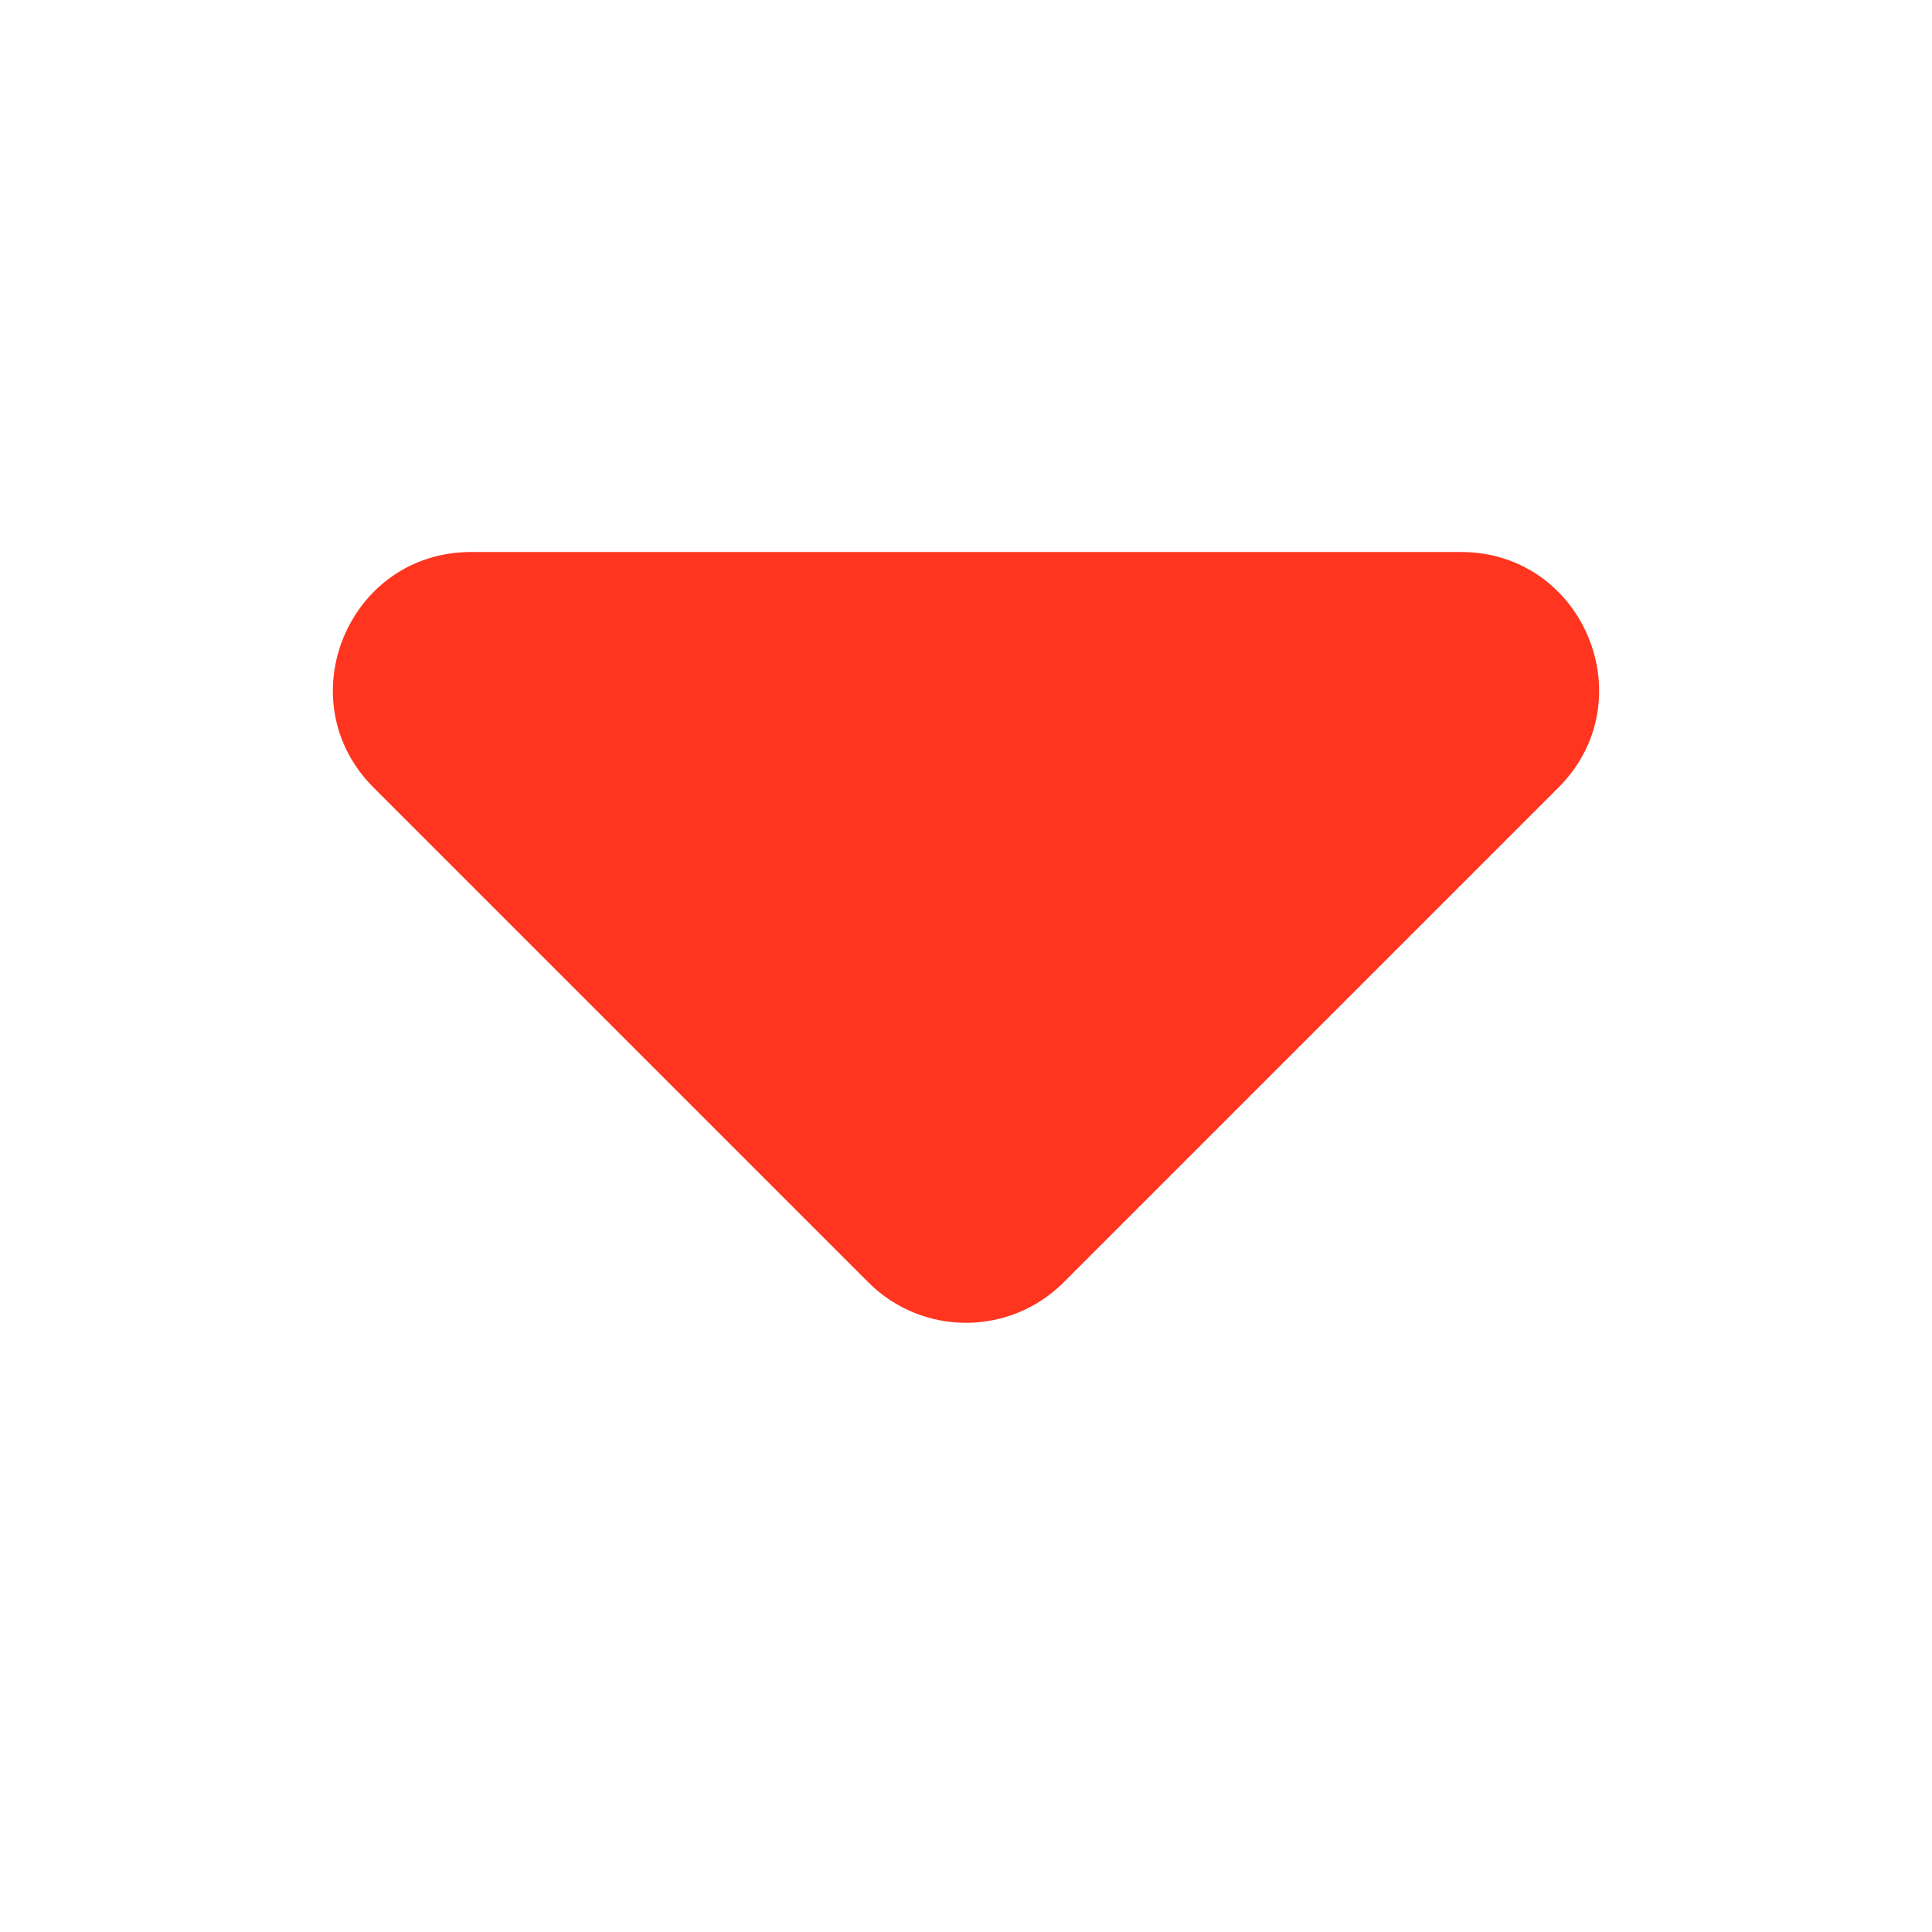
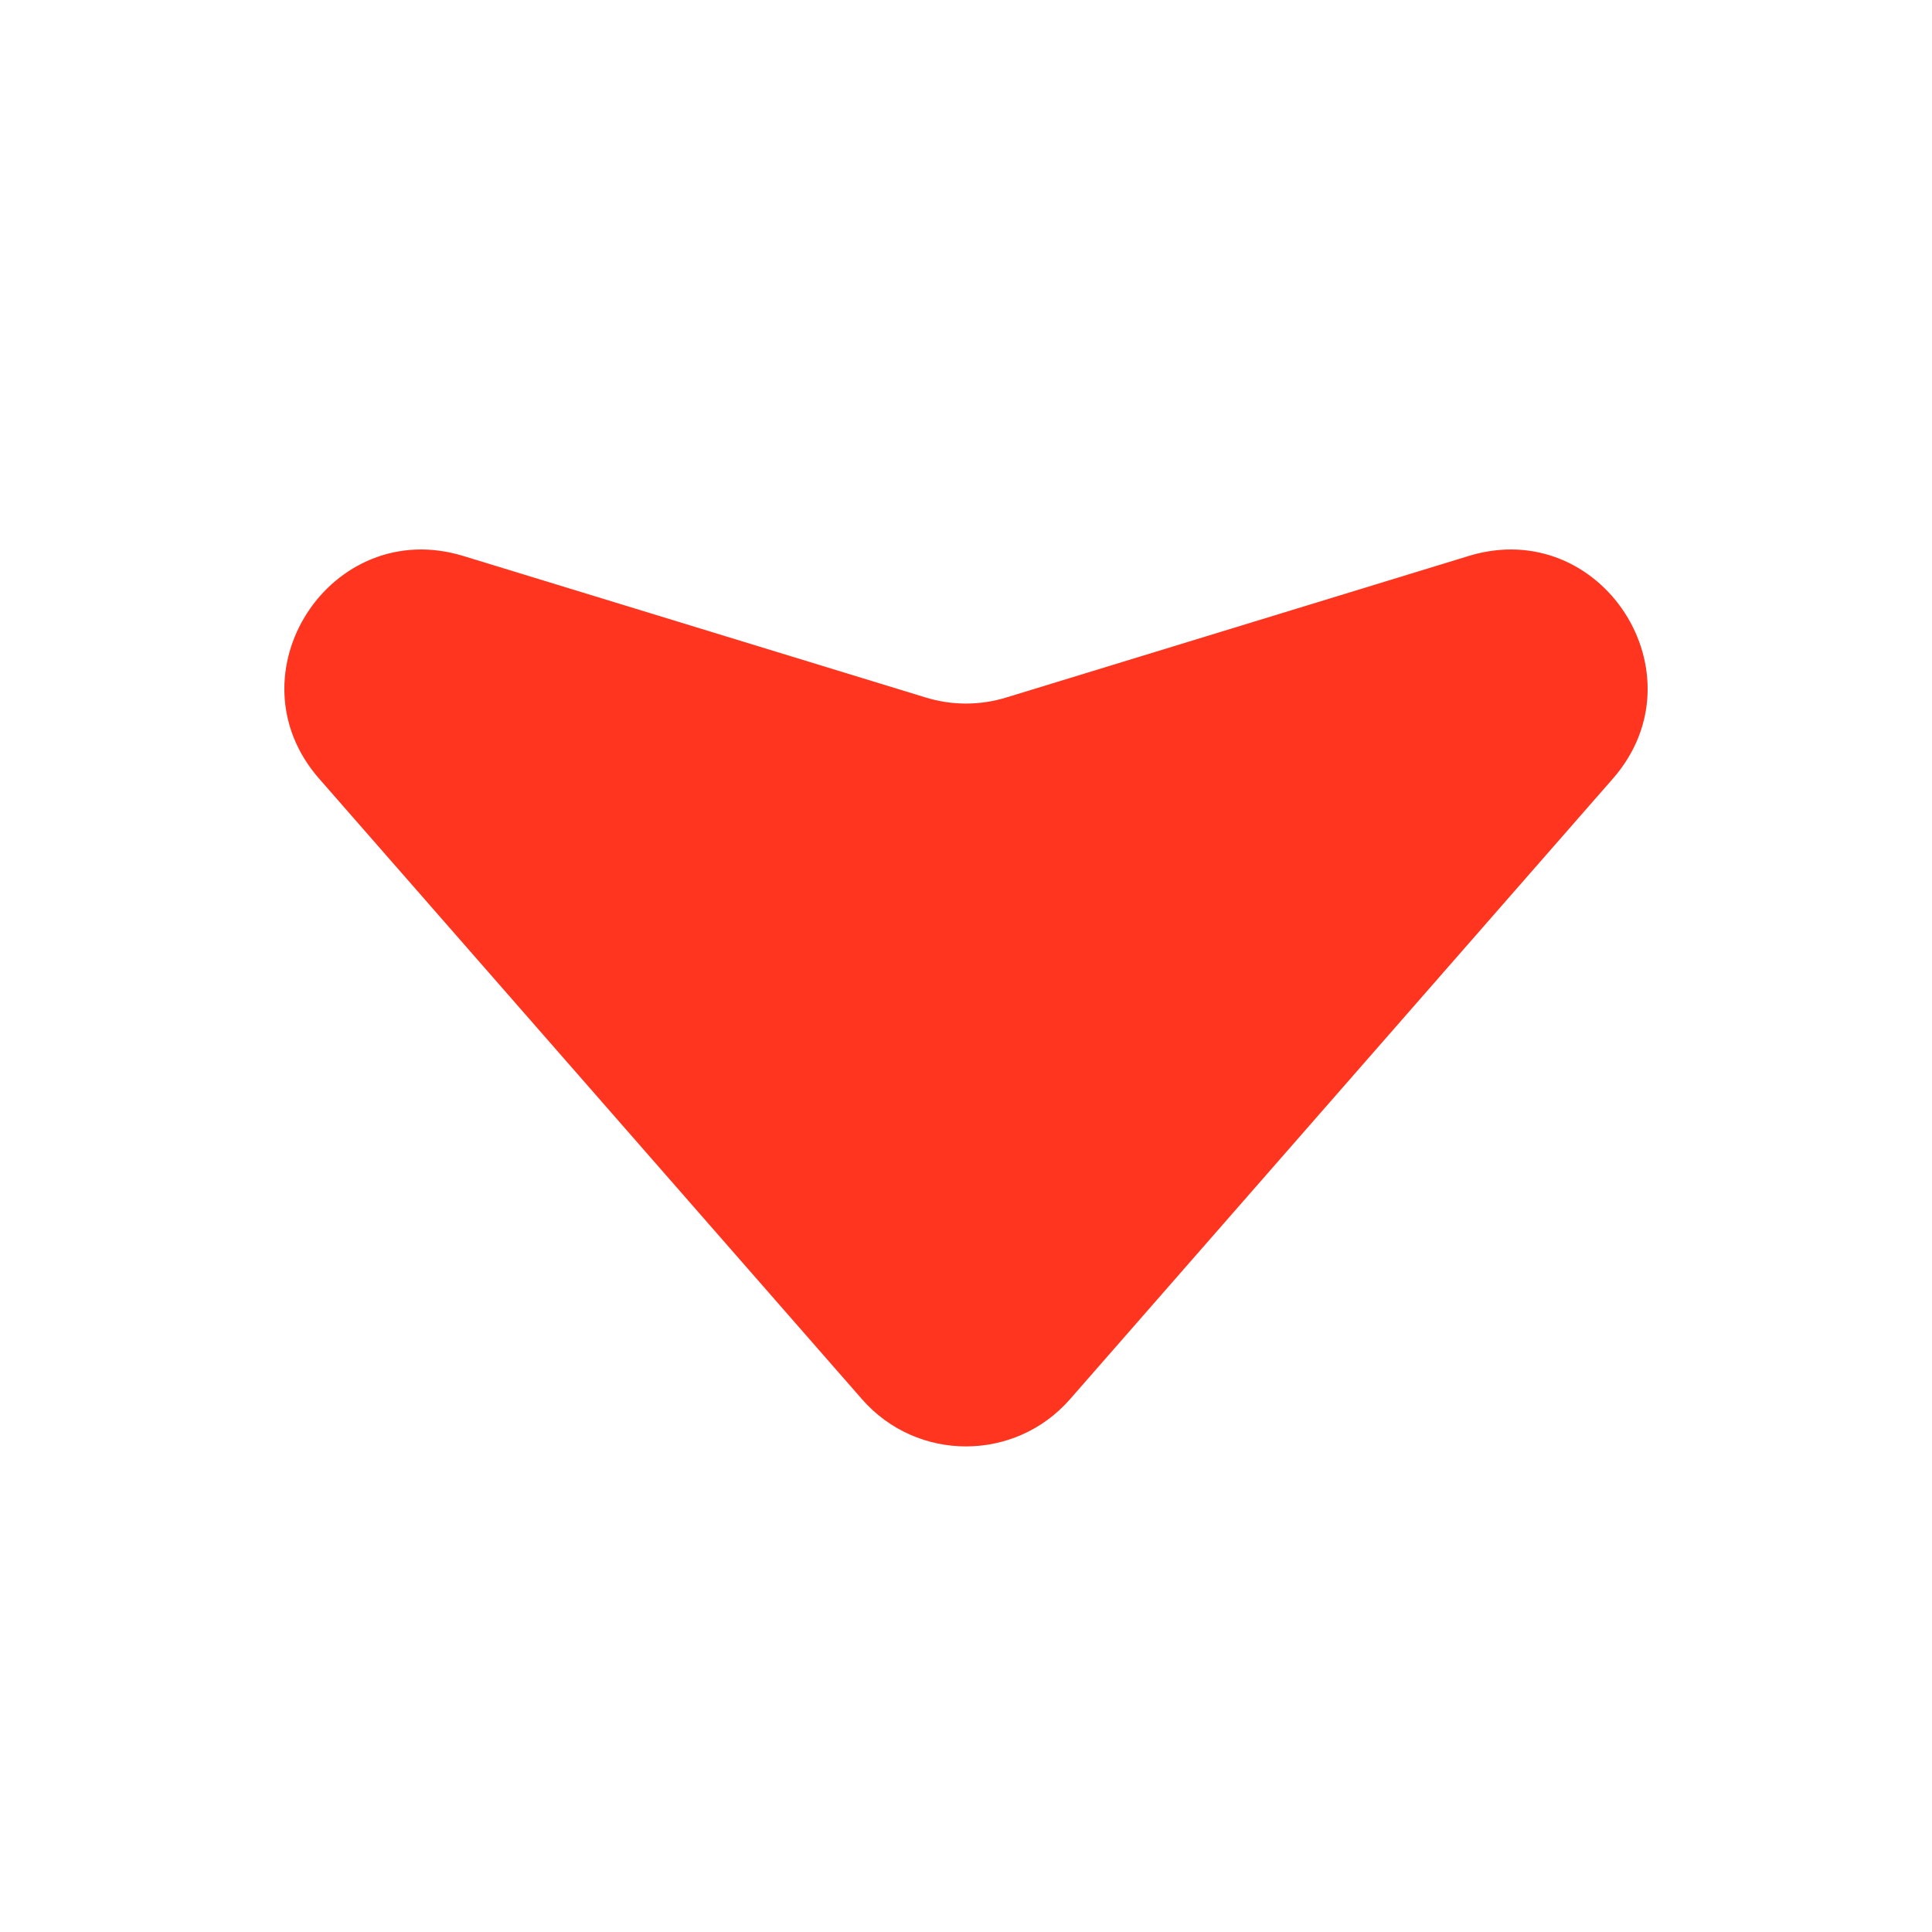
<svg xmlns="http://www.w3.org/2000/svg" width="14" height="14" viewBox="0 0 14 14" fill="none">
-   <path d="M11.293 5.707L7.707 9.293C7.317 9.683 6.683 9.683 6.293 9.293L2.707 5.707C2.077 5.077 2.523 4 3.414 4H10.586C11.477 4 11.923 5.077 11.293 5.707Z" fill="#FF351F" />
+   <path d="M7.753 10.14L11.687 5.643C12.35 4.886 11.604 3.734 10.642 4.029L7.293 5.054C7.102 5.113 6.898 5.113 6.707 5.054L3.358 4.029C2.396 3.734 1.65 4.886 2.313 5.643L6.247 10.14C6.646 10.595 7.354 10.595 7.753 10.14Z" fill="#FF351F" />
</svg>
